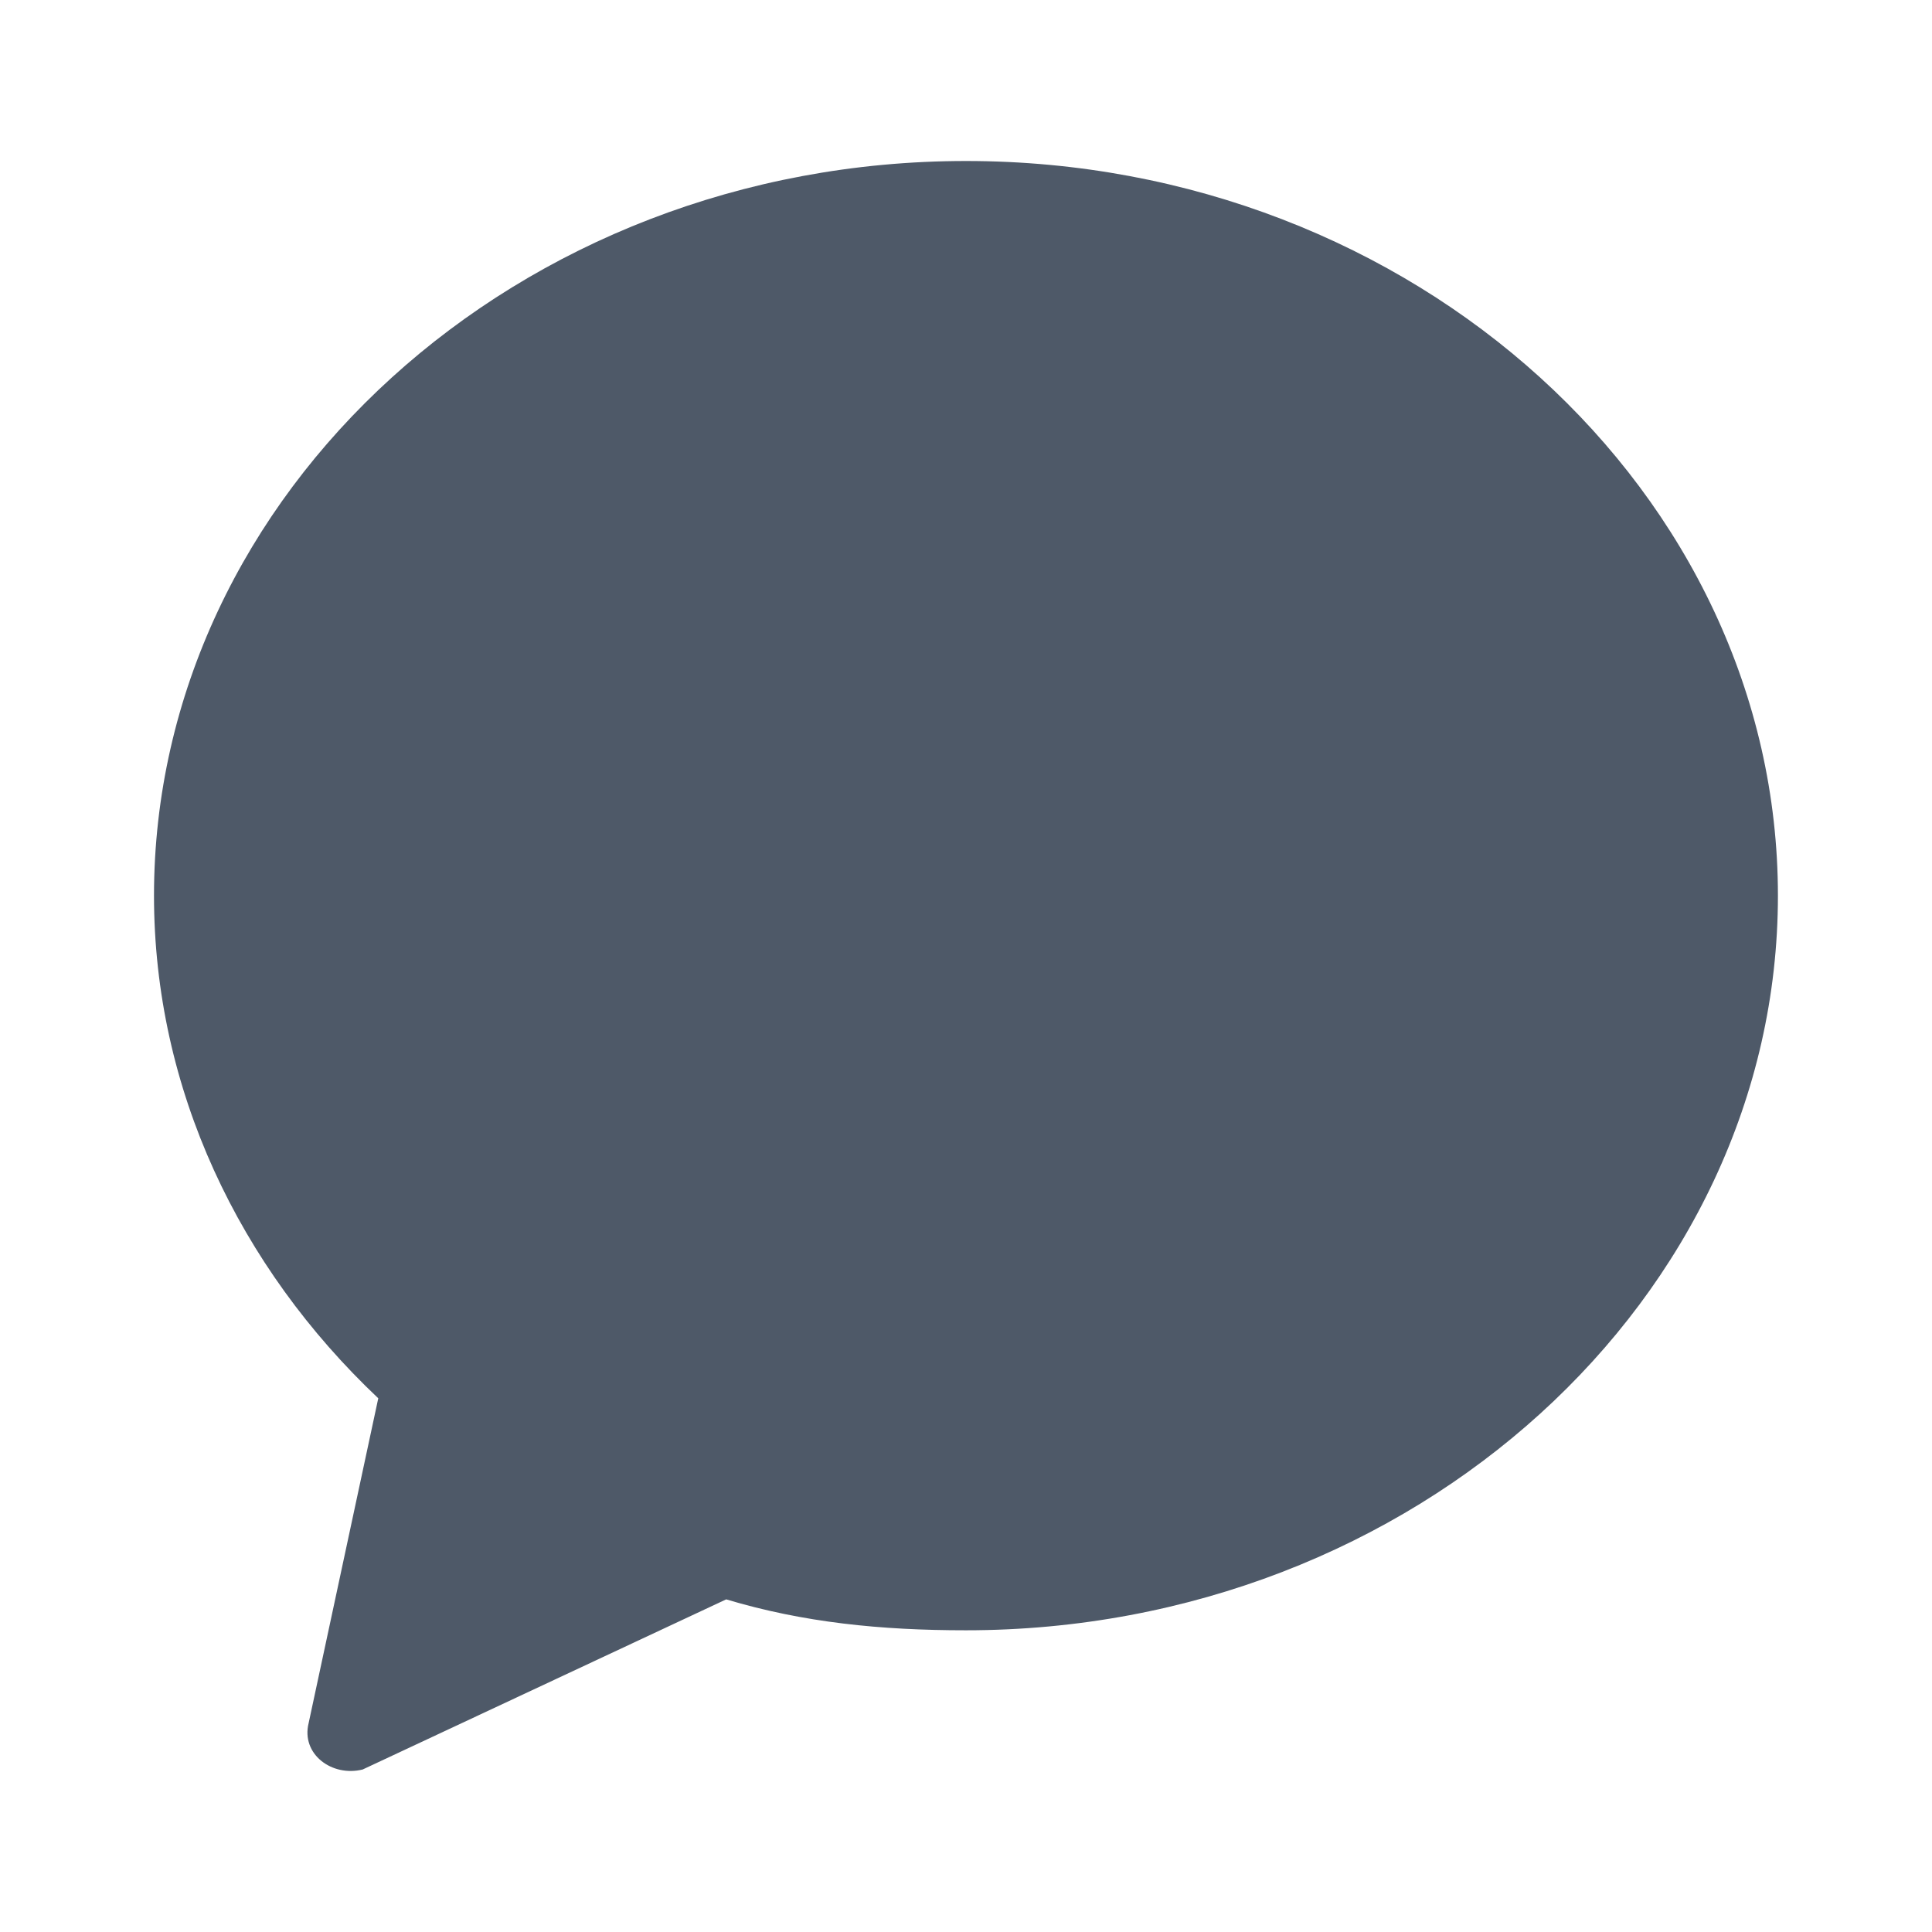
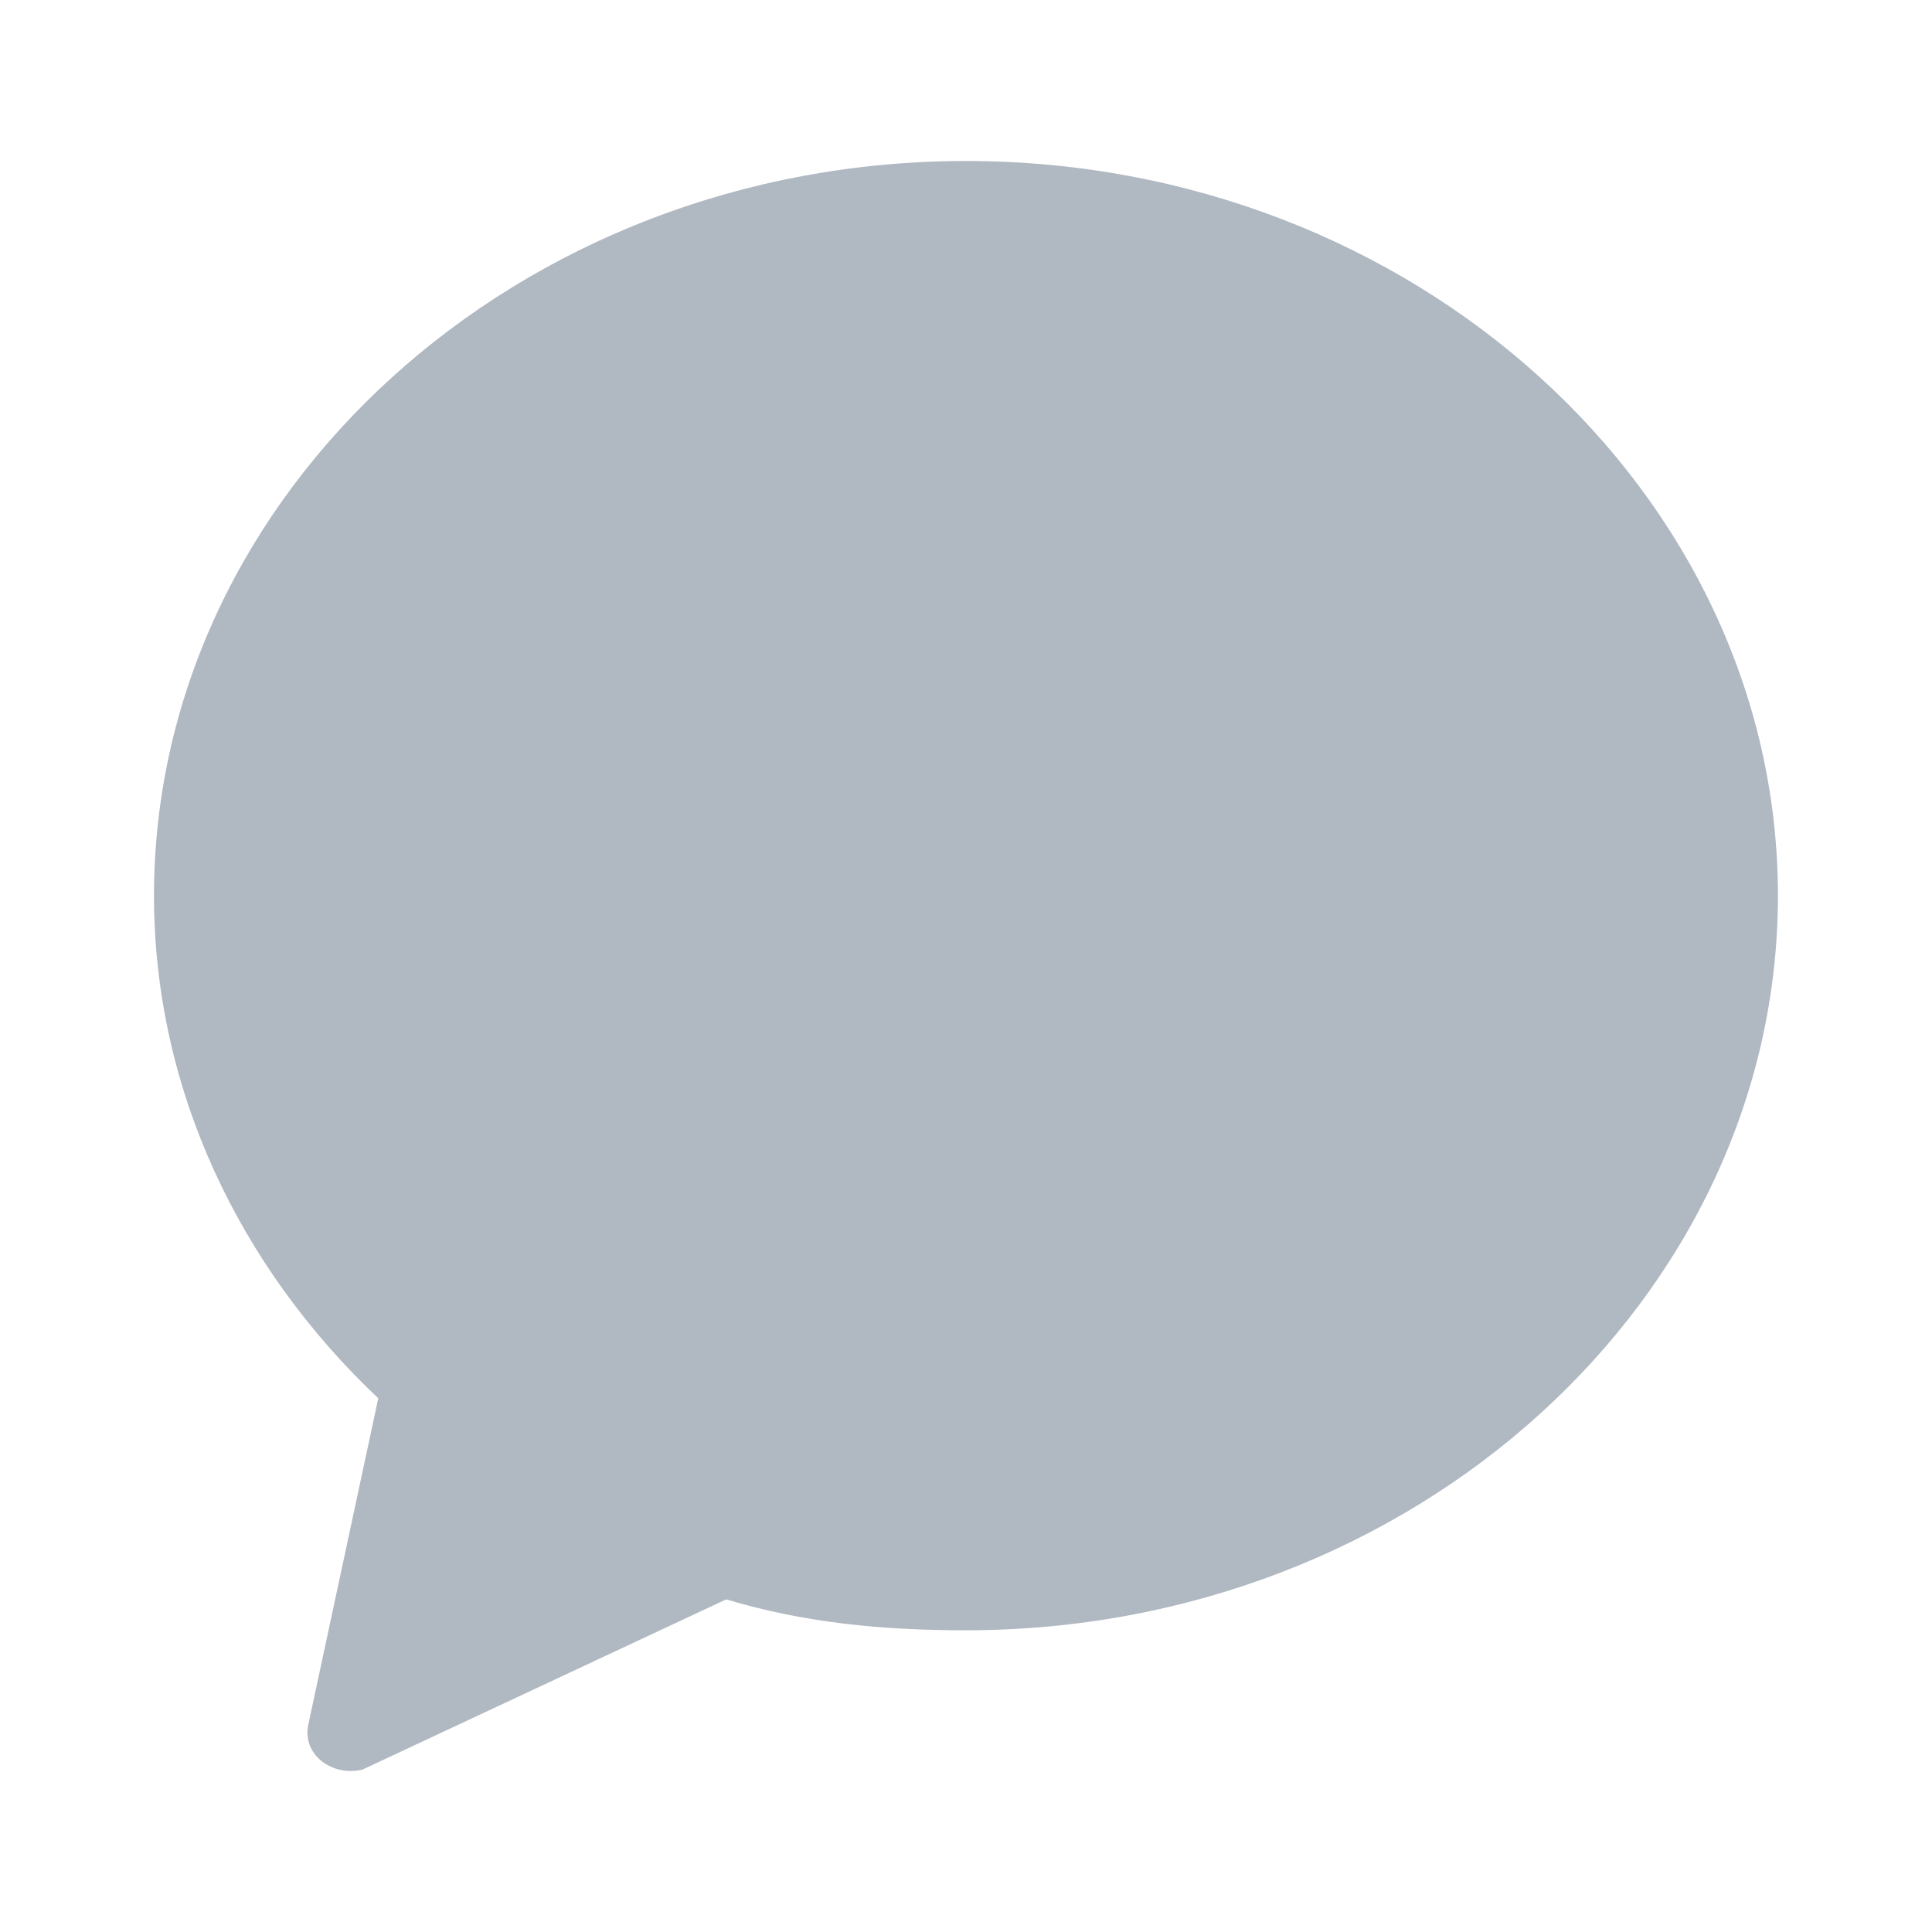
<svg xmlns="http://www.w3.org/2000/svg" width="24" height="24" viewBox="0 0 24 24" fill="none">
-   <path d="M12 2C6.428 2 1.913 6.131 1.913 11.126C1.913 13.528 2.97 15.737 4.699 17.37L3.834 21.405C3.738 21.789 4.122 22.077 4.506 21.981L9.021 19.868C9.982 20.156 10.942 20.252 11.999 20.252C17.571 20.252 22.086 16.121 22.086 11.126C22.086 6.131 17.572 2 12 2Z" fill="#4E5968" />
+   <path d="M12 2C6.428 2 1.913 6.131 1.913 11.126C1.913 13.528 2.97 15.737 4.699 17.37L3.834 21.405C3.738 21.789 4.122 22.077 4.506 21.981L9.021 19.868C9.982 20.156 10.942 20.252 11.999 20.252C17.571 20.252 22.086 16.121 22.086 11.126C22.086 6.131 17.572 2 12 2Z" fill="#B0B8C1" />
</svg>
